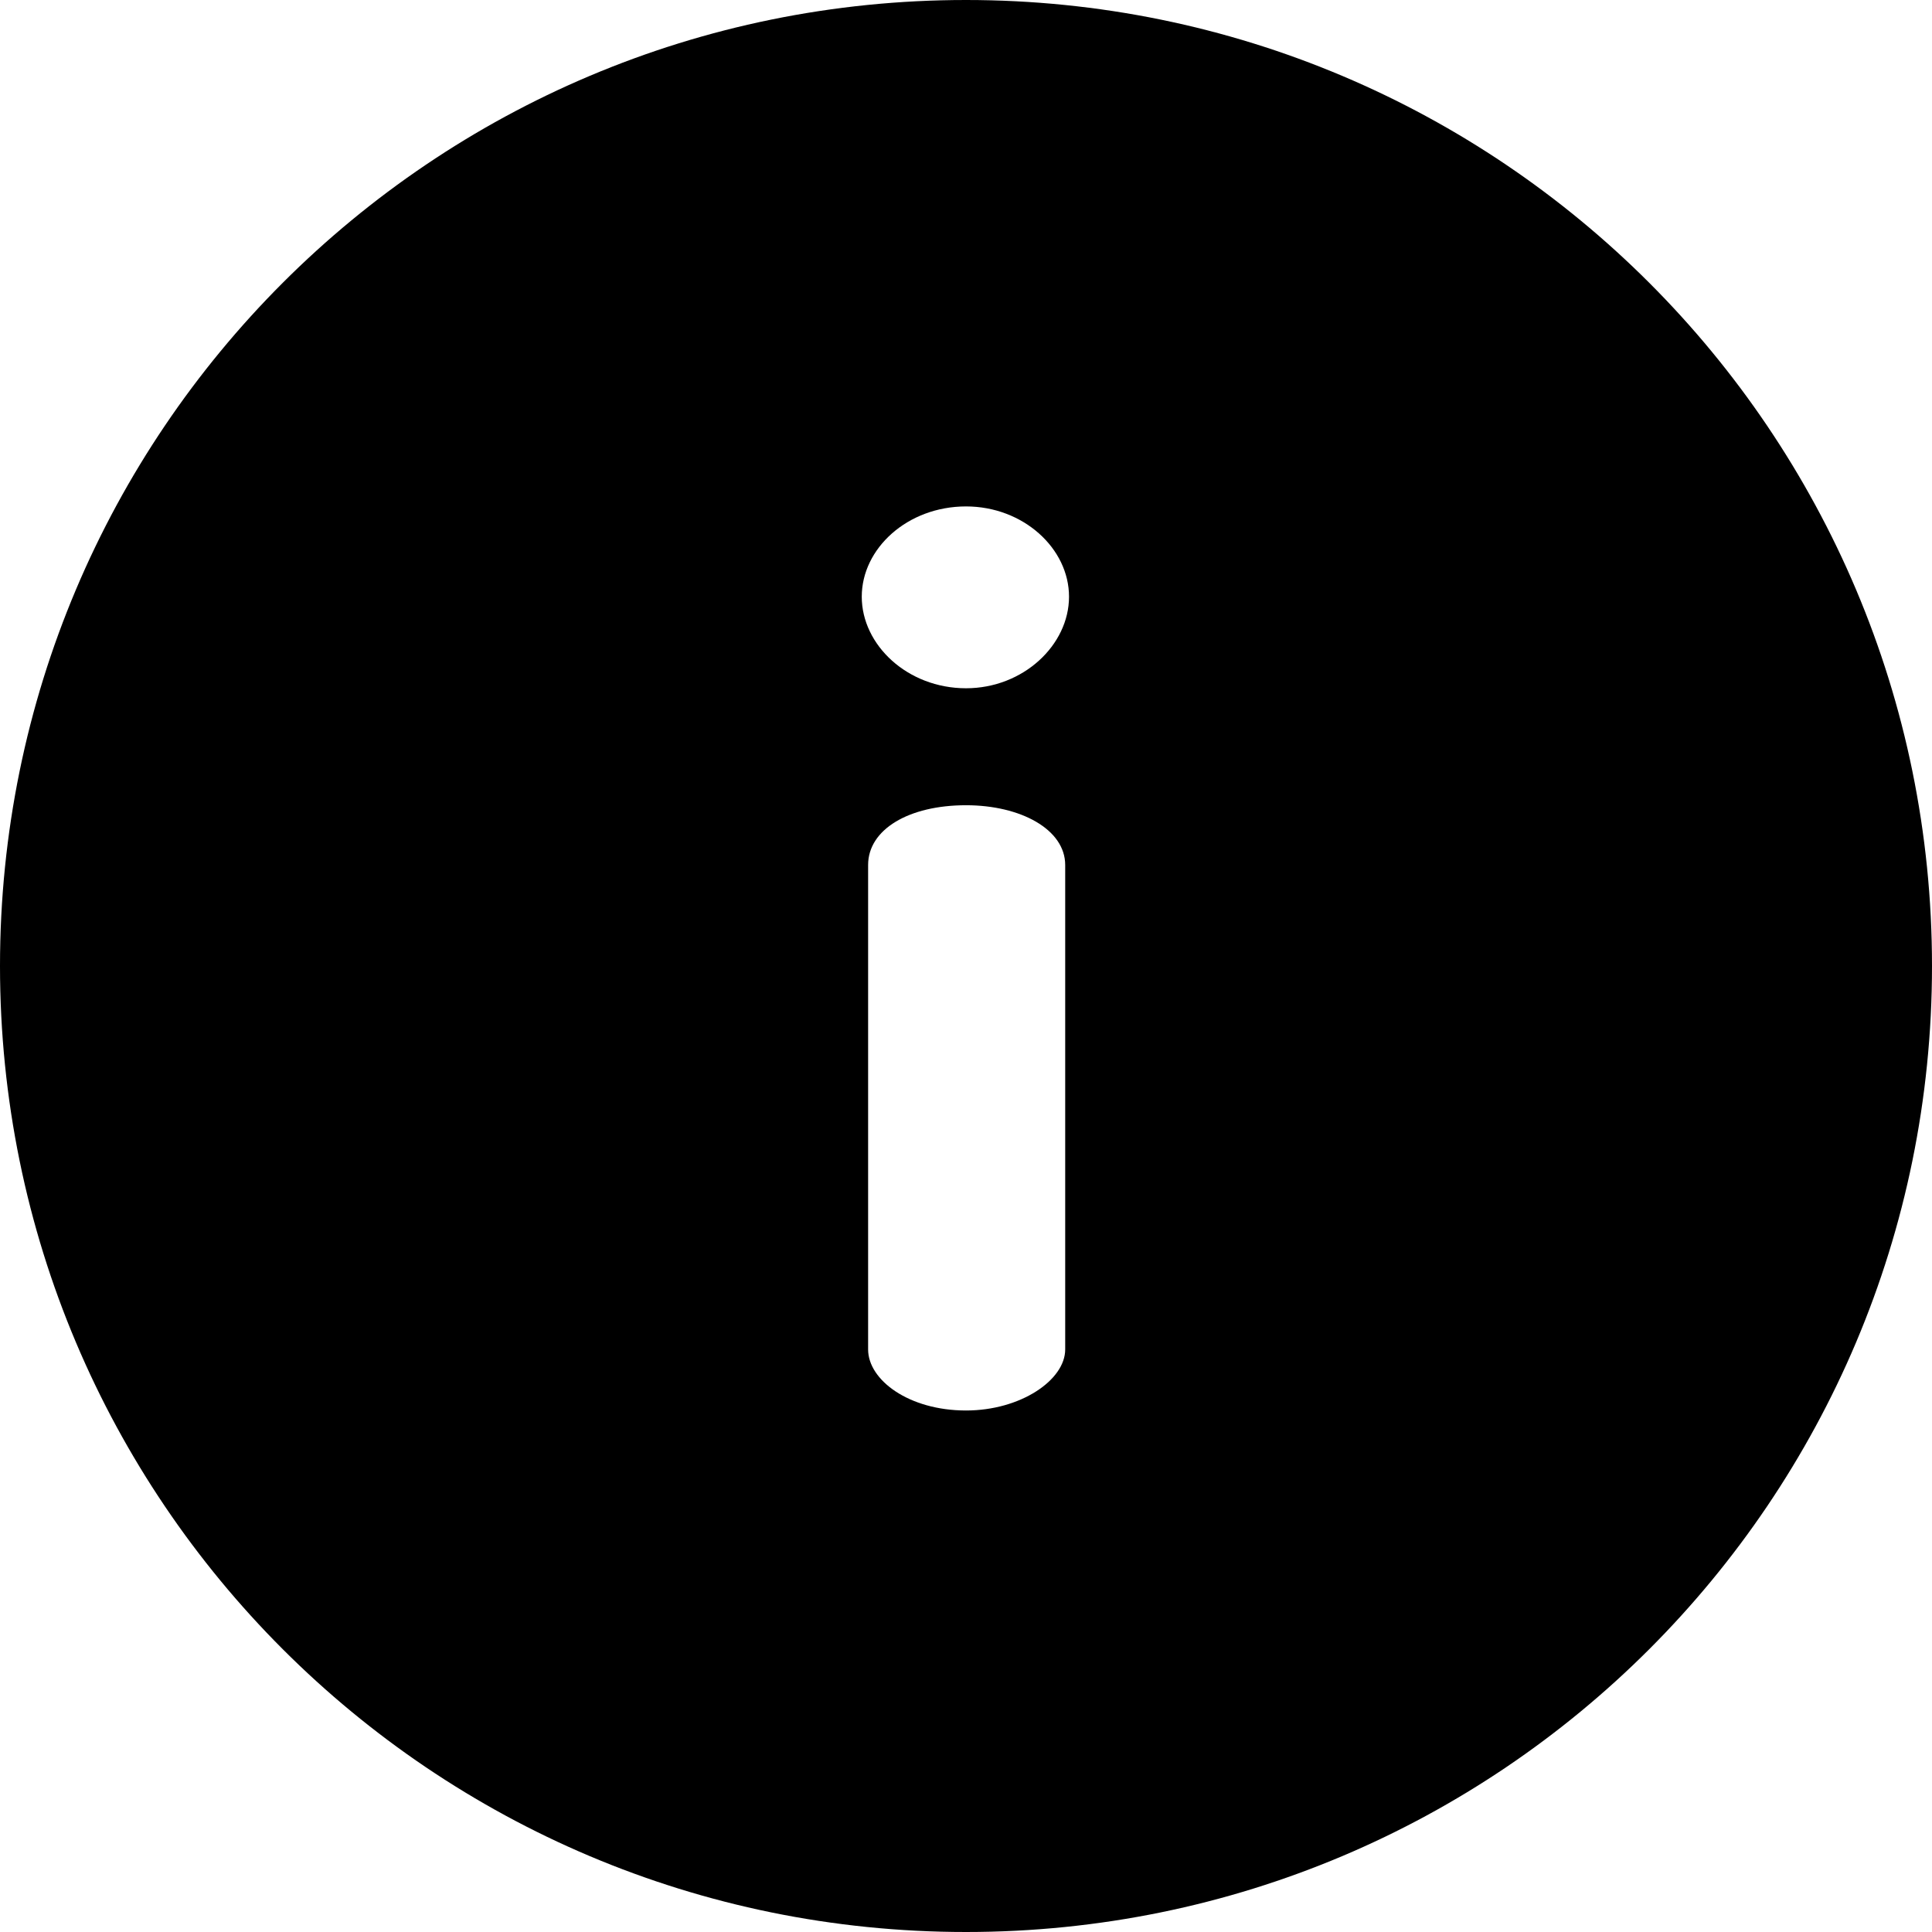
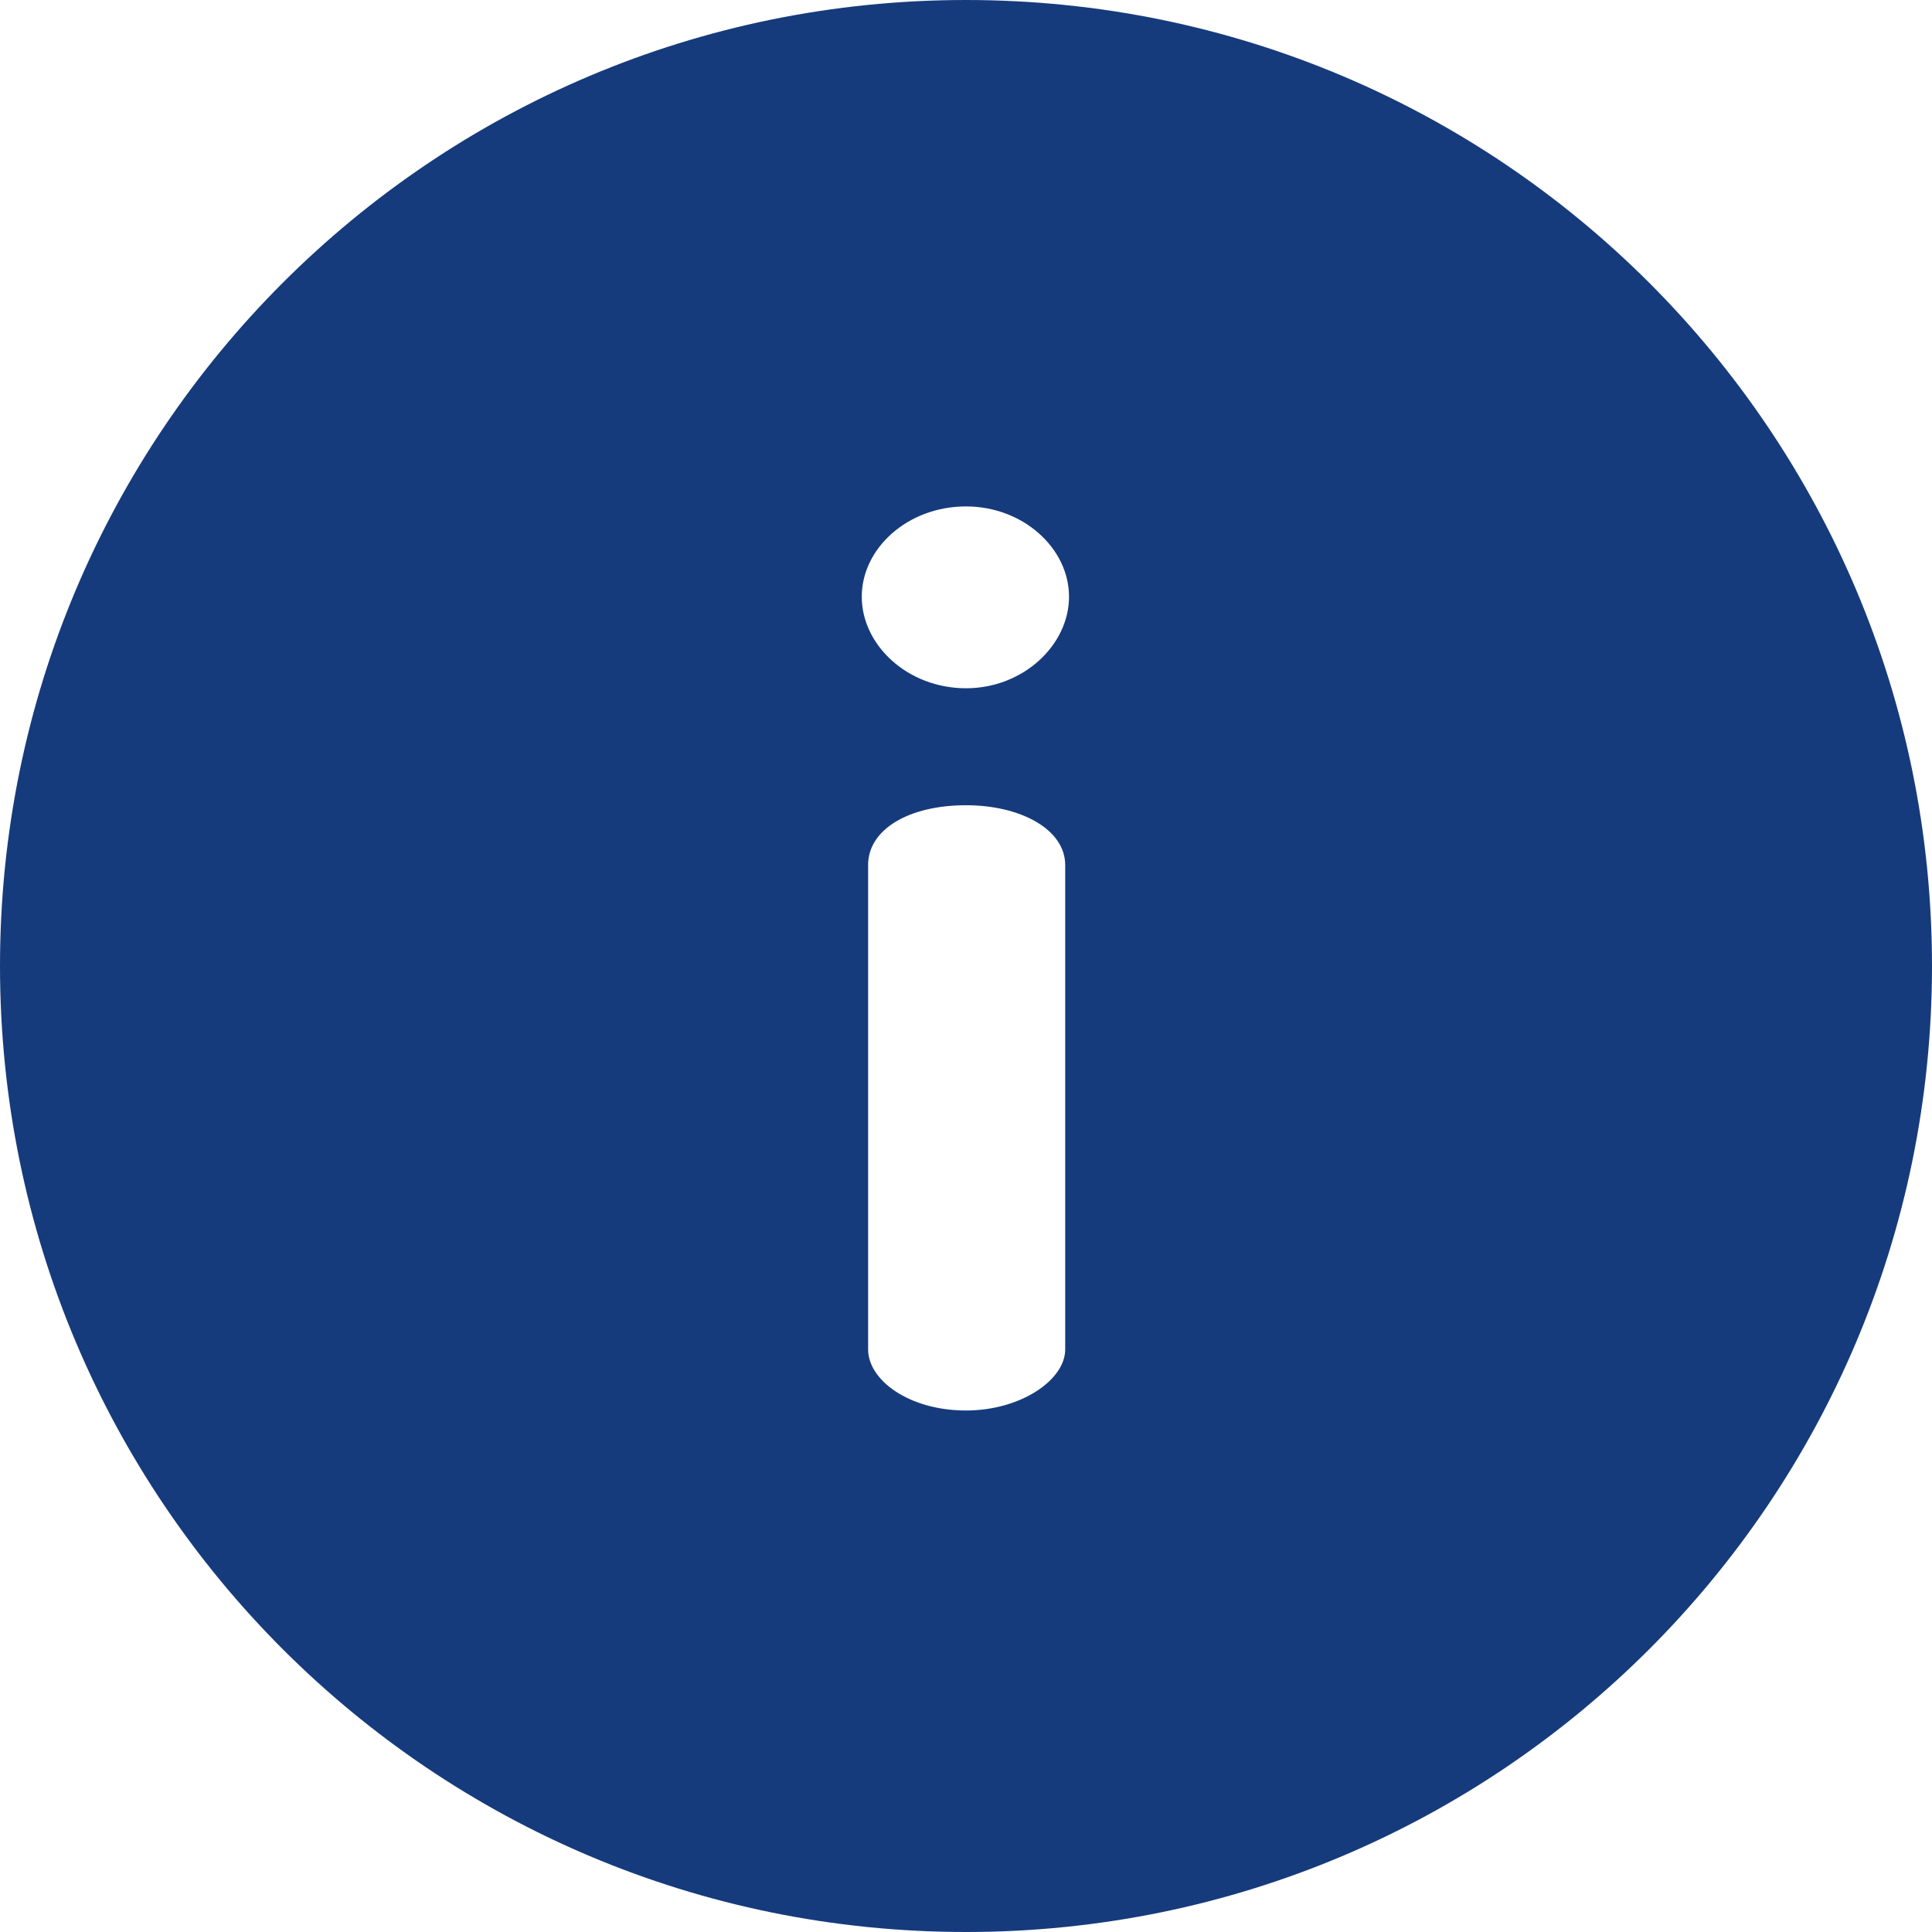
<svg xmlns="http://www.w3.org/2000/svg" version="1.1" id="Layer_1" x="0px" y="0px" viewBox="0 0 512 512" style="enable-background:new 0 0 512 512;" xml:space="preserve">
  <g>
    <g>
-       <path d="M256,0C114.509,0,0,114.496,0,256c0,141.489,114.496,256,256,256c141.491,0,256-114.496,256-256    C512,114.511,397.504,0,256,0z M282.289,357.621c0,8.088-11.794,16.174-26.284,16.174c-15.164,0-25.946-8.086-25.946-16.174    V229.234c0-9.435,10.783-15.839,25.946-15.839c14.49,0,26.284,6.404,26.284,15.839V357.621z M256.006,182.396    c-15.501,0-27.631-11.457-27.631-24.263c0-12.805,12.131-23.925,27.631-23.925c15.164,0,27.296,11.12,27.296,23.925    C283.302,170.939,271.169,182.396,256.006,182.396z" />
+       <path fill="rgba(22, 59, 124, 1)" d="M256,0C114.509,0,0,114.496,0,256c0,141.489,114.496,256,256,256c141.491,0,256-114.496,256-256    C512,114.511,397.504,0,256,0z M282.289,357.621c0,8.088-11.794,16.174-26.284,16.174c-15.164,0-25.946-8.086-25.946-16.174    V229.234c0-9.435,10.783-15.839,25.946-15.839c14.49,0,26.284,6.404,26.284,15.839V357.621z M256.006,182.396    c-15.501,0-27.631-11.457-27.631-24.263c0-12.805,12.131-23.925,27.631-23.925c15.164,0,27.296,11.12,27.296,23.925    C283.302,170.939,271.169,182.396,256.006,182.396z" />
    </g>
  </g>
-   <g>
- </g>
-   <g>
- </g>
-   <g>
- </g>
-   <g>
- </g>
-   <g>
- </g>
-   <g>
- </g>
-   <g>
- </g>
-   <g>
- </g>
-   <g>
- </g>
-   <g>
- </g>
-   <g>
- </g>
-   <g>
- </g>
-   <g>
- </g>
-   <g>
- </g>
-   <g>
- </g>
</svg>
